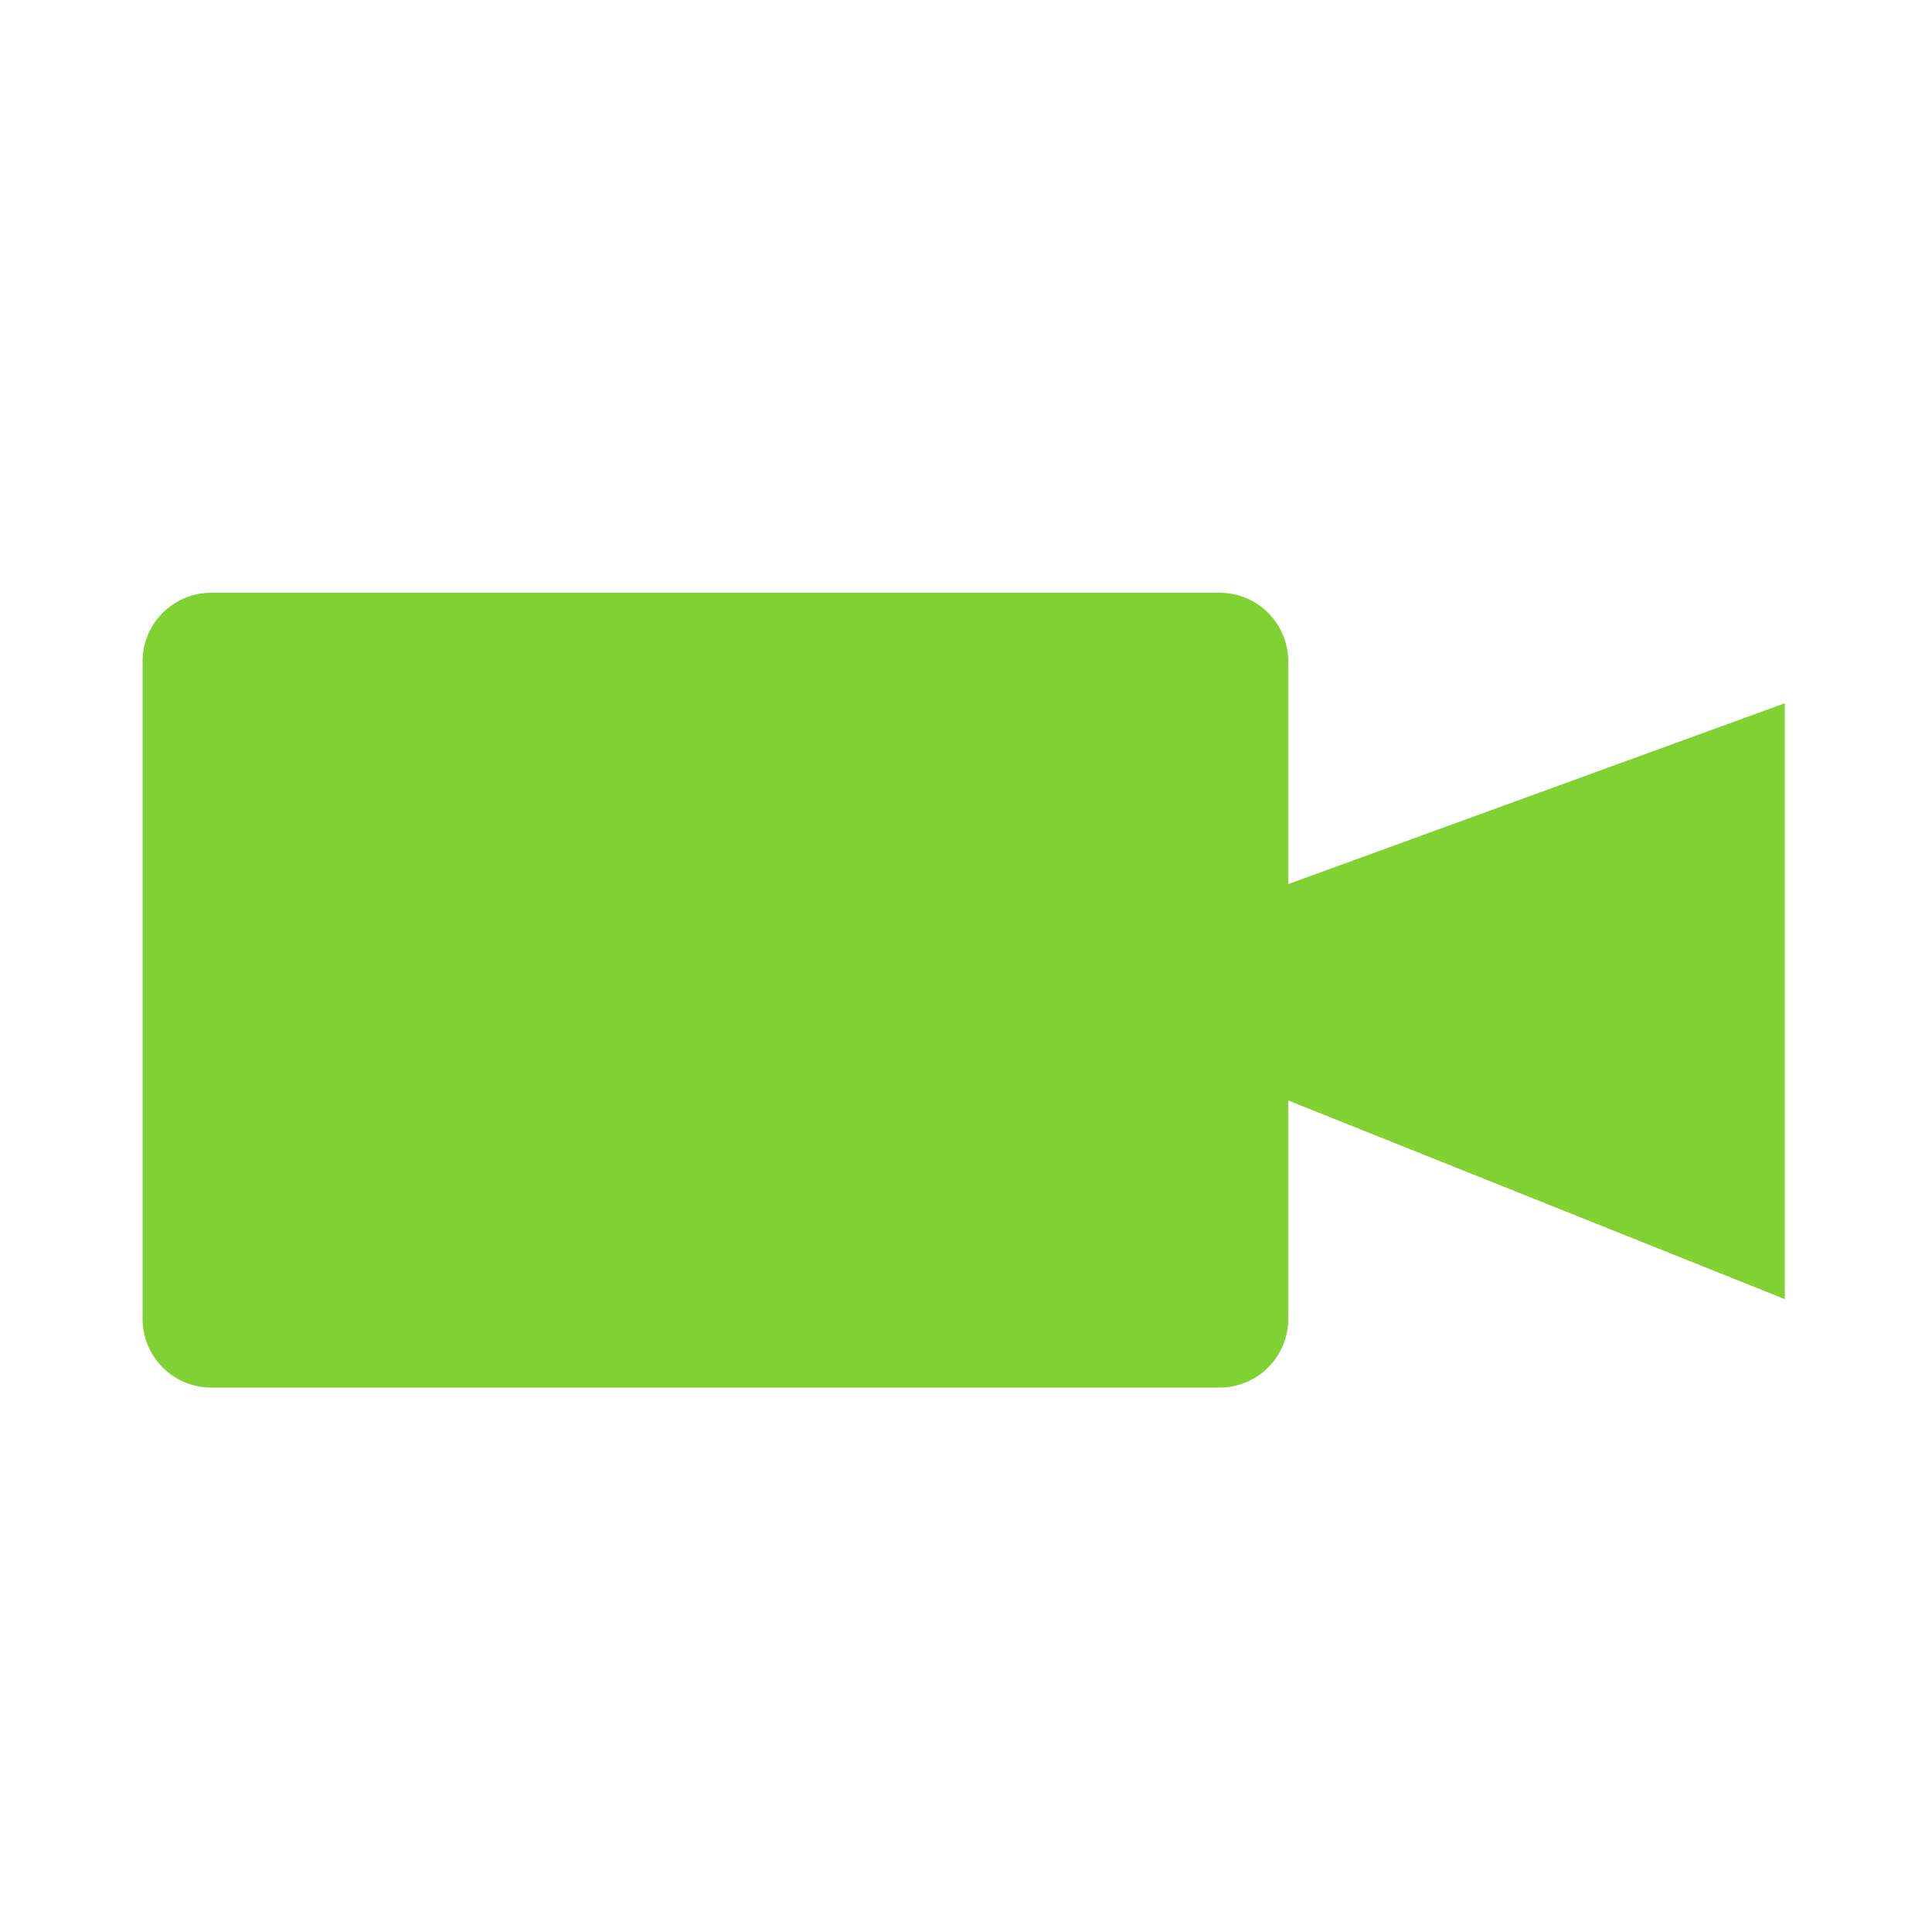
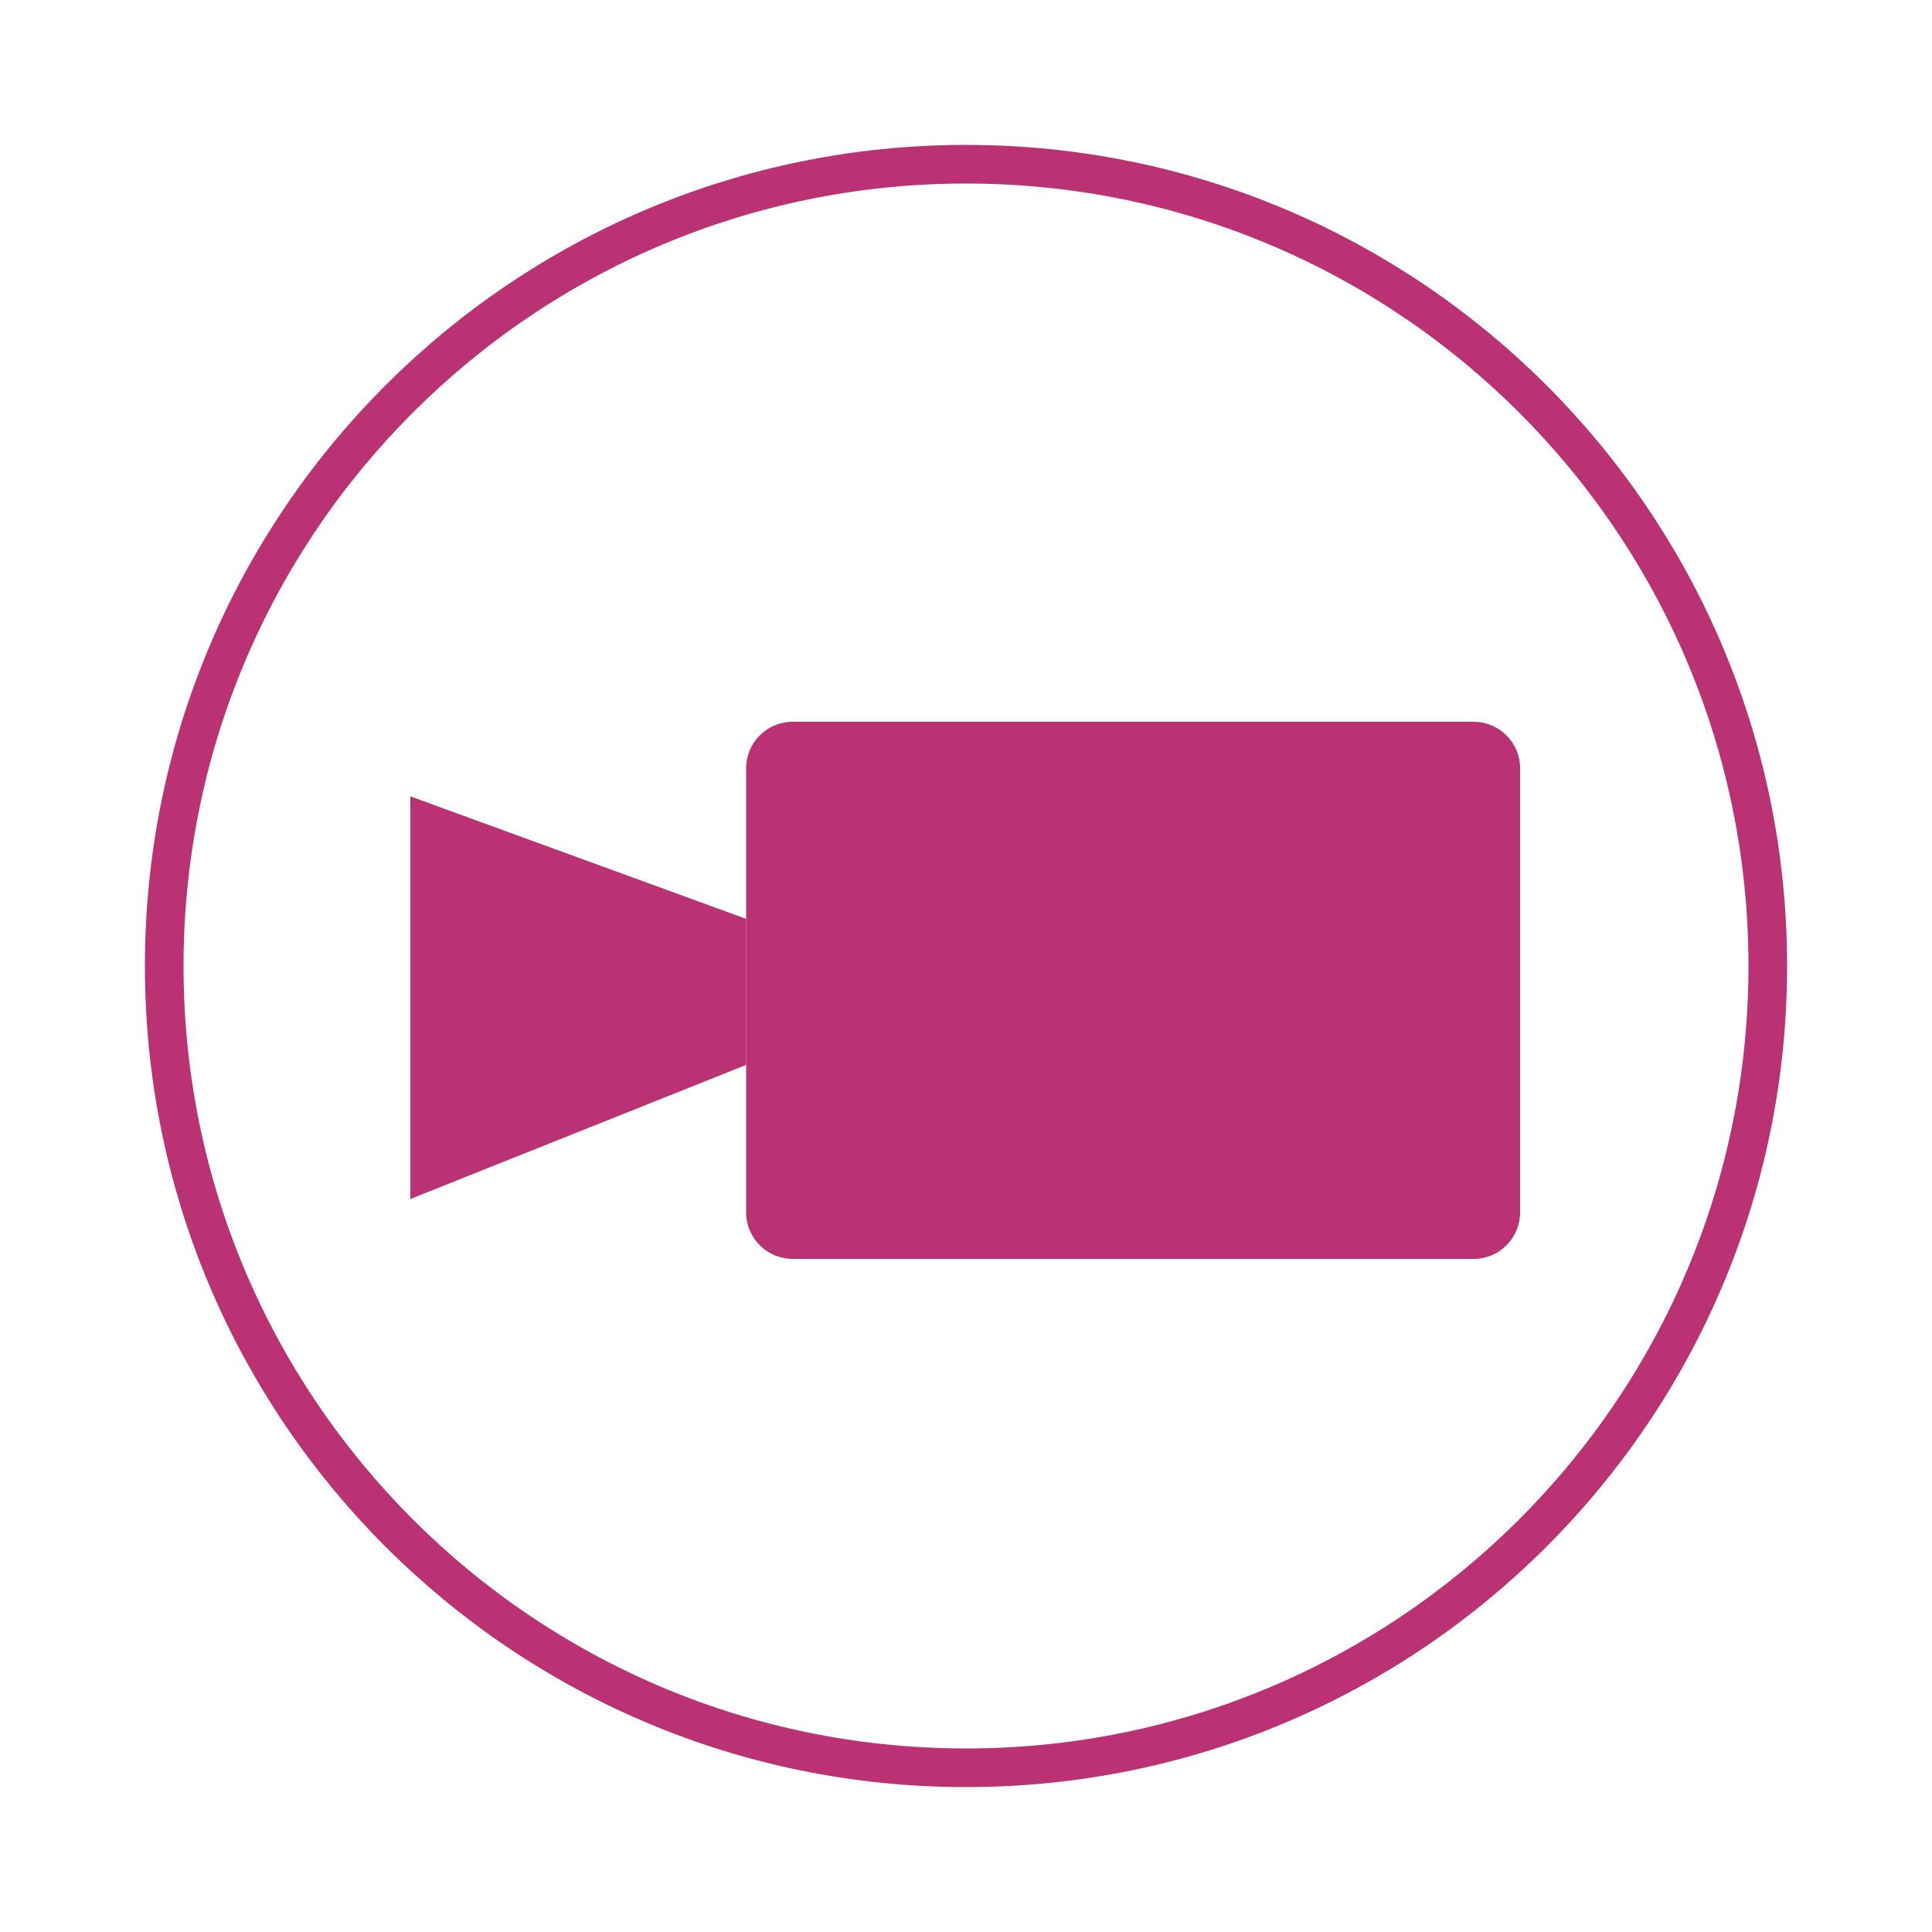
<svg xmlns="http://www.w3.org/2000/svg" version="1.1" id="Layer_1" x="0px" y="0px" width="500px" height="500px" viewBox="0 0 500 500" style="enable-background:new 0 0 500 500;" xml:space="preserve">
  <style type="text/css">
- 	.st0{fill:#7FD134;}
+ 	.st0{fill:none;stroke:#BA3273;stroke-width:10;stroke-miterlimit:10;}
+ 	.st1{fill:#BA3273;}
</style>
-   <path class="st0" d="M36.9,341.3c0,9.8,7.9,17.8,17.8,17.8h260.9c9.8,0,17.8-7.9,17.8-17.8V229v-57.8c0-9.8-7.9-17.8-17.8-17.8H54.7  c-9.8,0-17.8,7.9-17.8,17.8L36.9,341.3L36.9,341.3z" />
-   <polygon class="st0" points="461.9,182 333.4,228.8 333.4,284.8 461.9,336.2 " />
+   <g id="圖層_1">
+     <circle class="st0" cx="250" cy="250" r="207.5" />
+     <path class="st1" d="M393.4,313.8c0,6.6-5.4,12-12,12H205.1c-6.6,0-12-5.4-12-12v-75.9v-39.1c0-6.6,5.4-12,12-12h176.3   c6.6,0,12,5.4,12,12V313.8z" />
+     <polygon class="st1" points="106.2,206.1 193.1,237.8 193.1,275.6 106.2,310.3  " />
+   </g>
+   <g id="圖層_2">
+ </g>
</svg>
